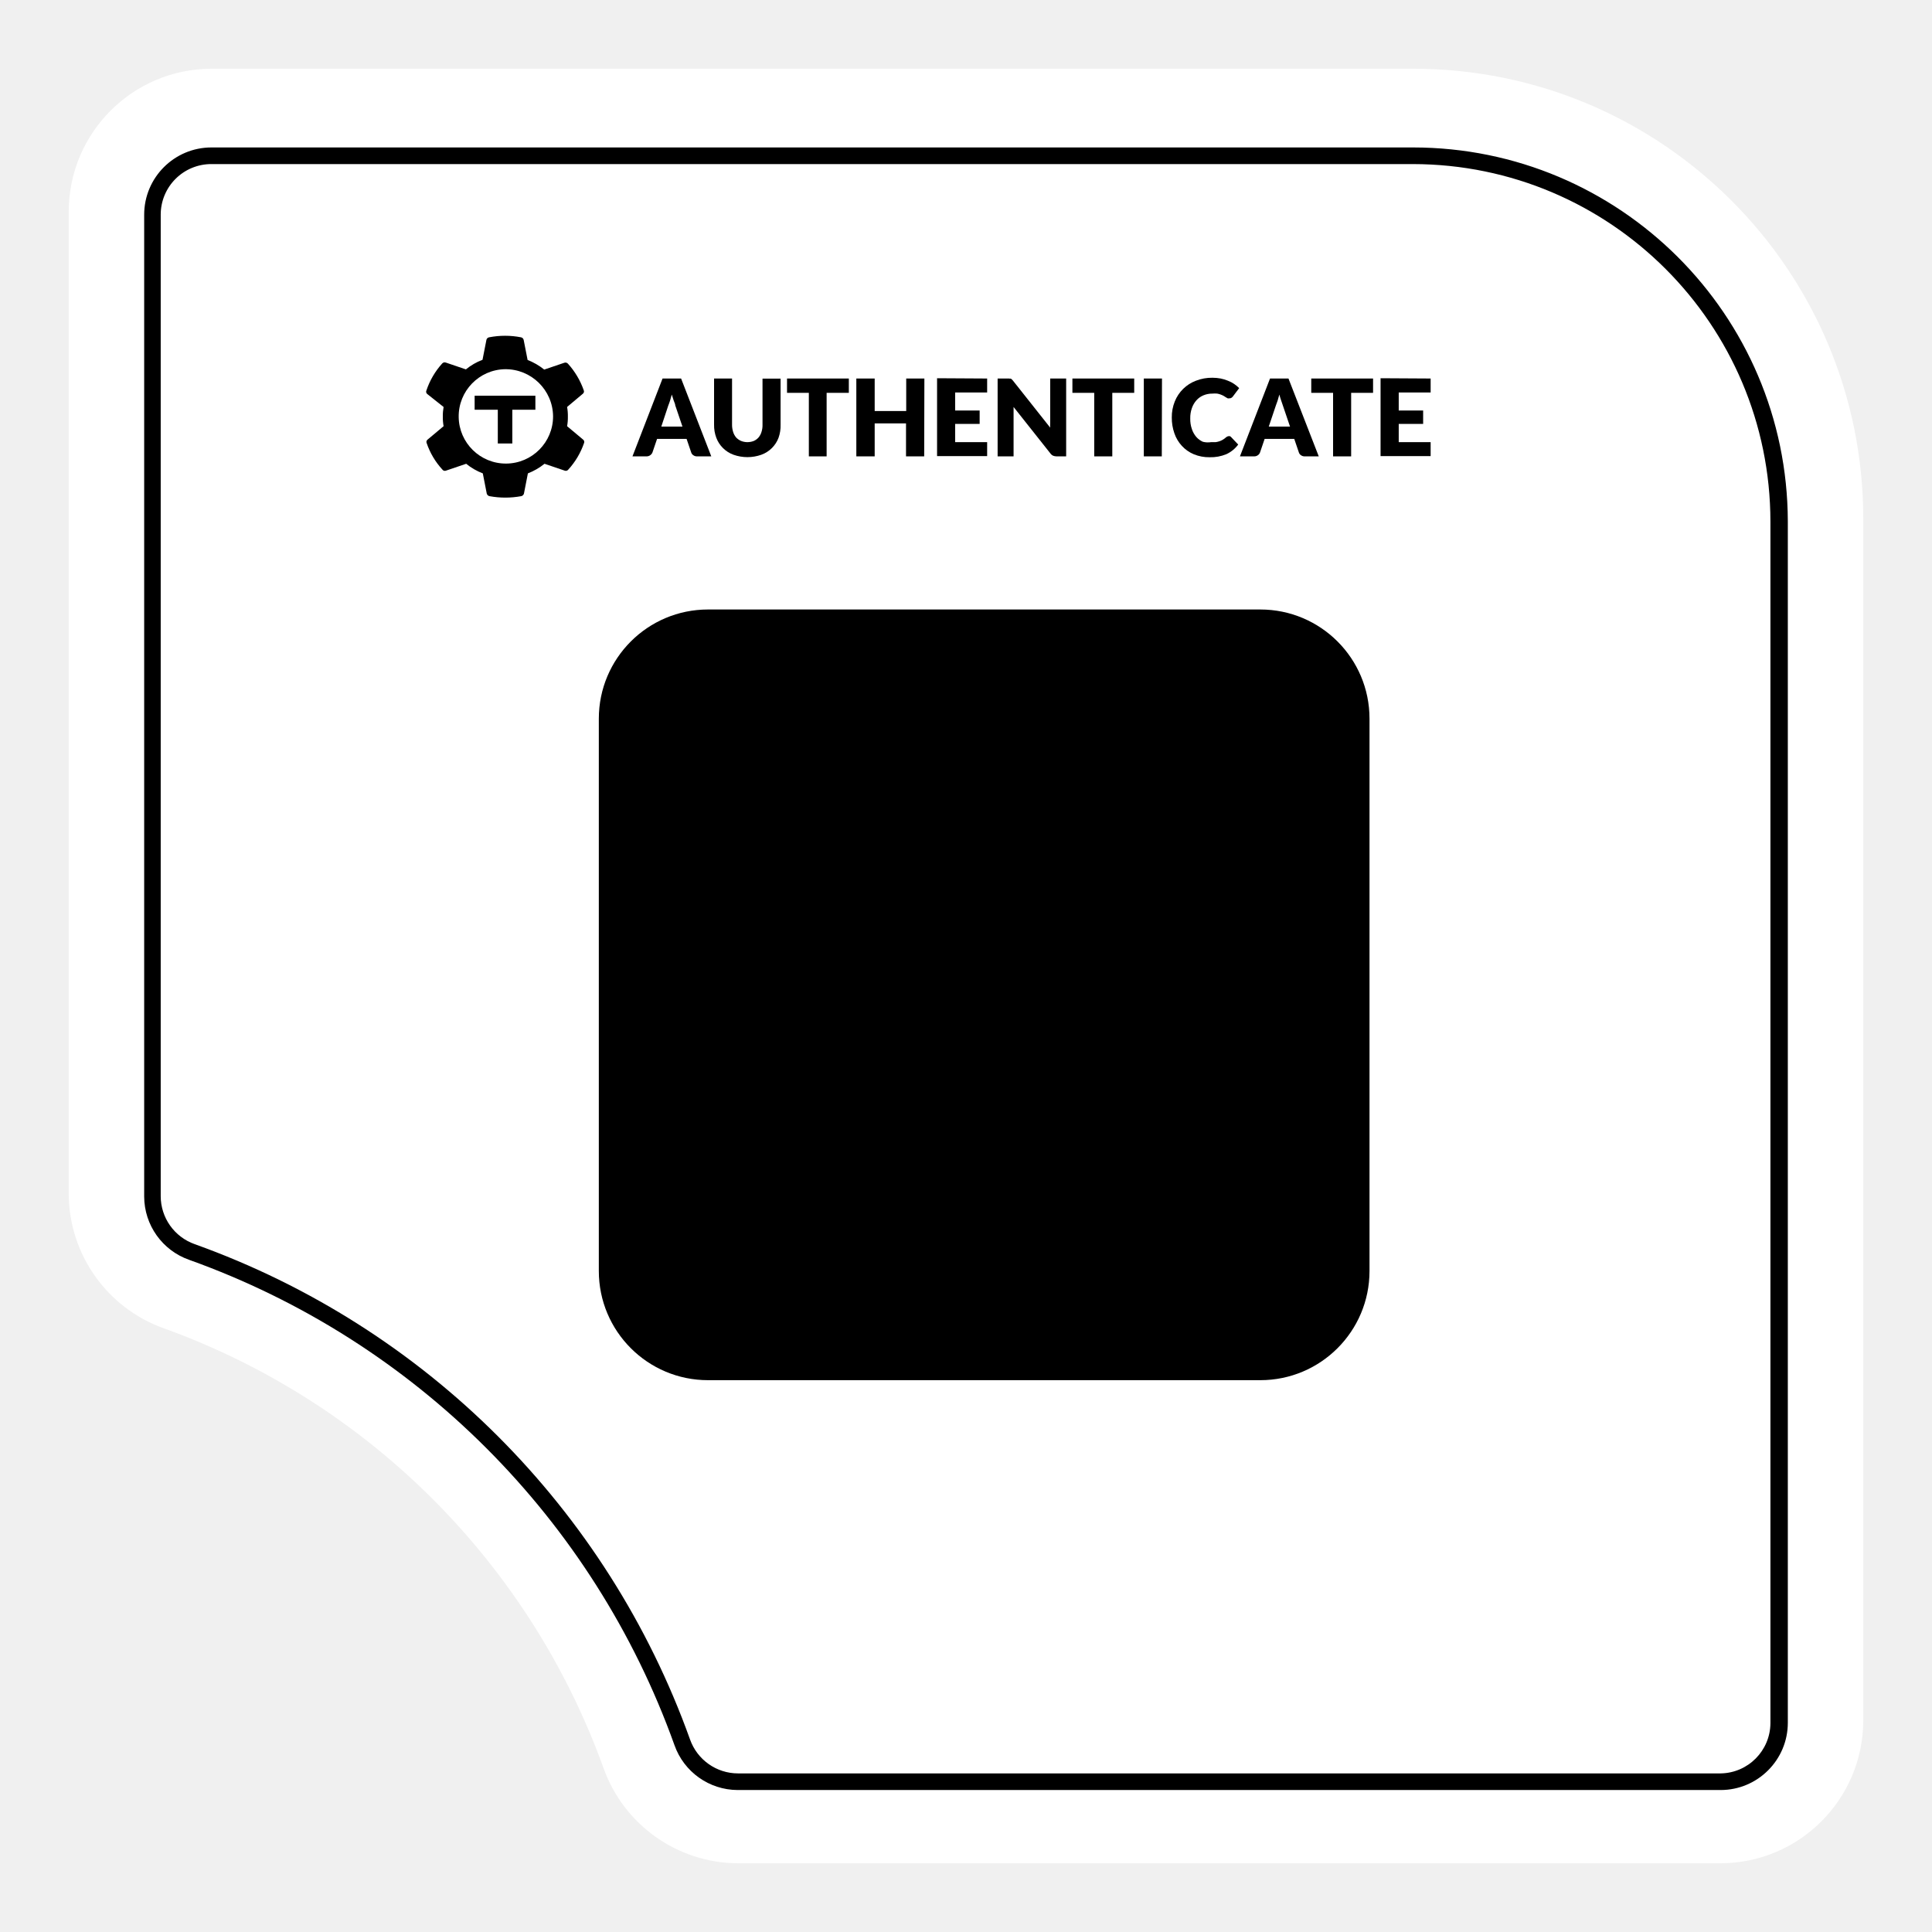
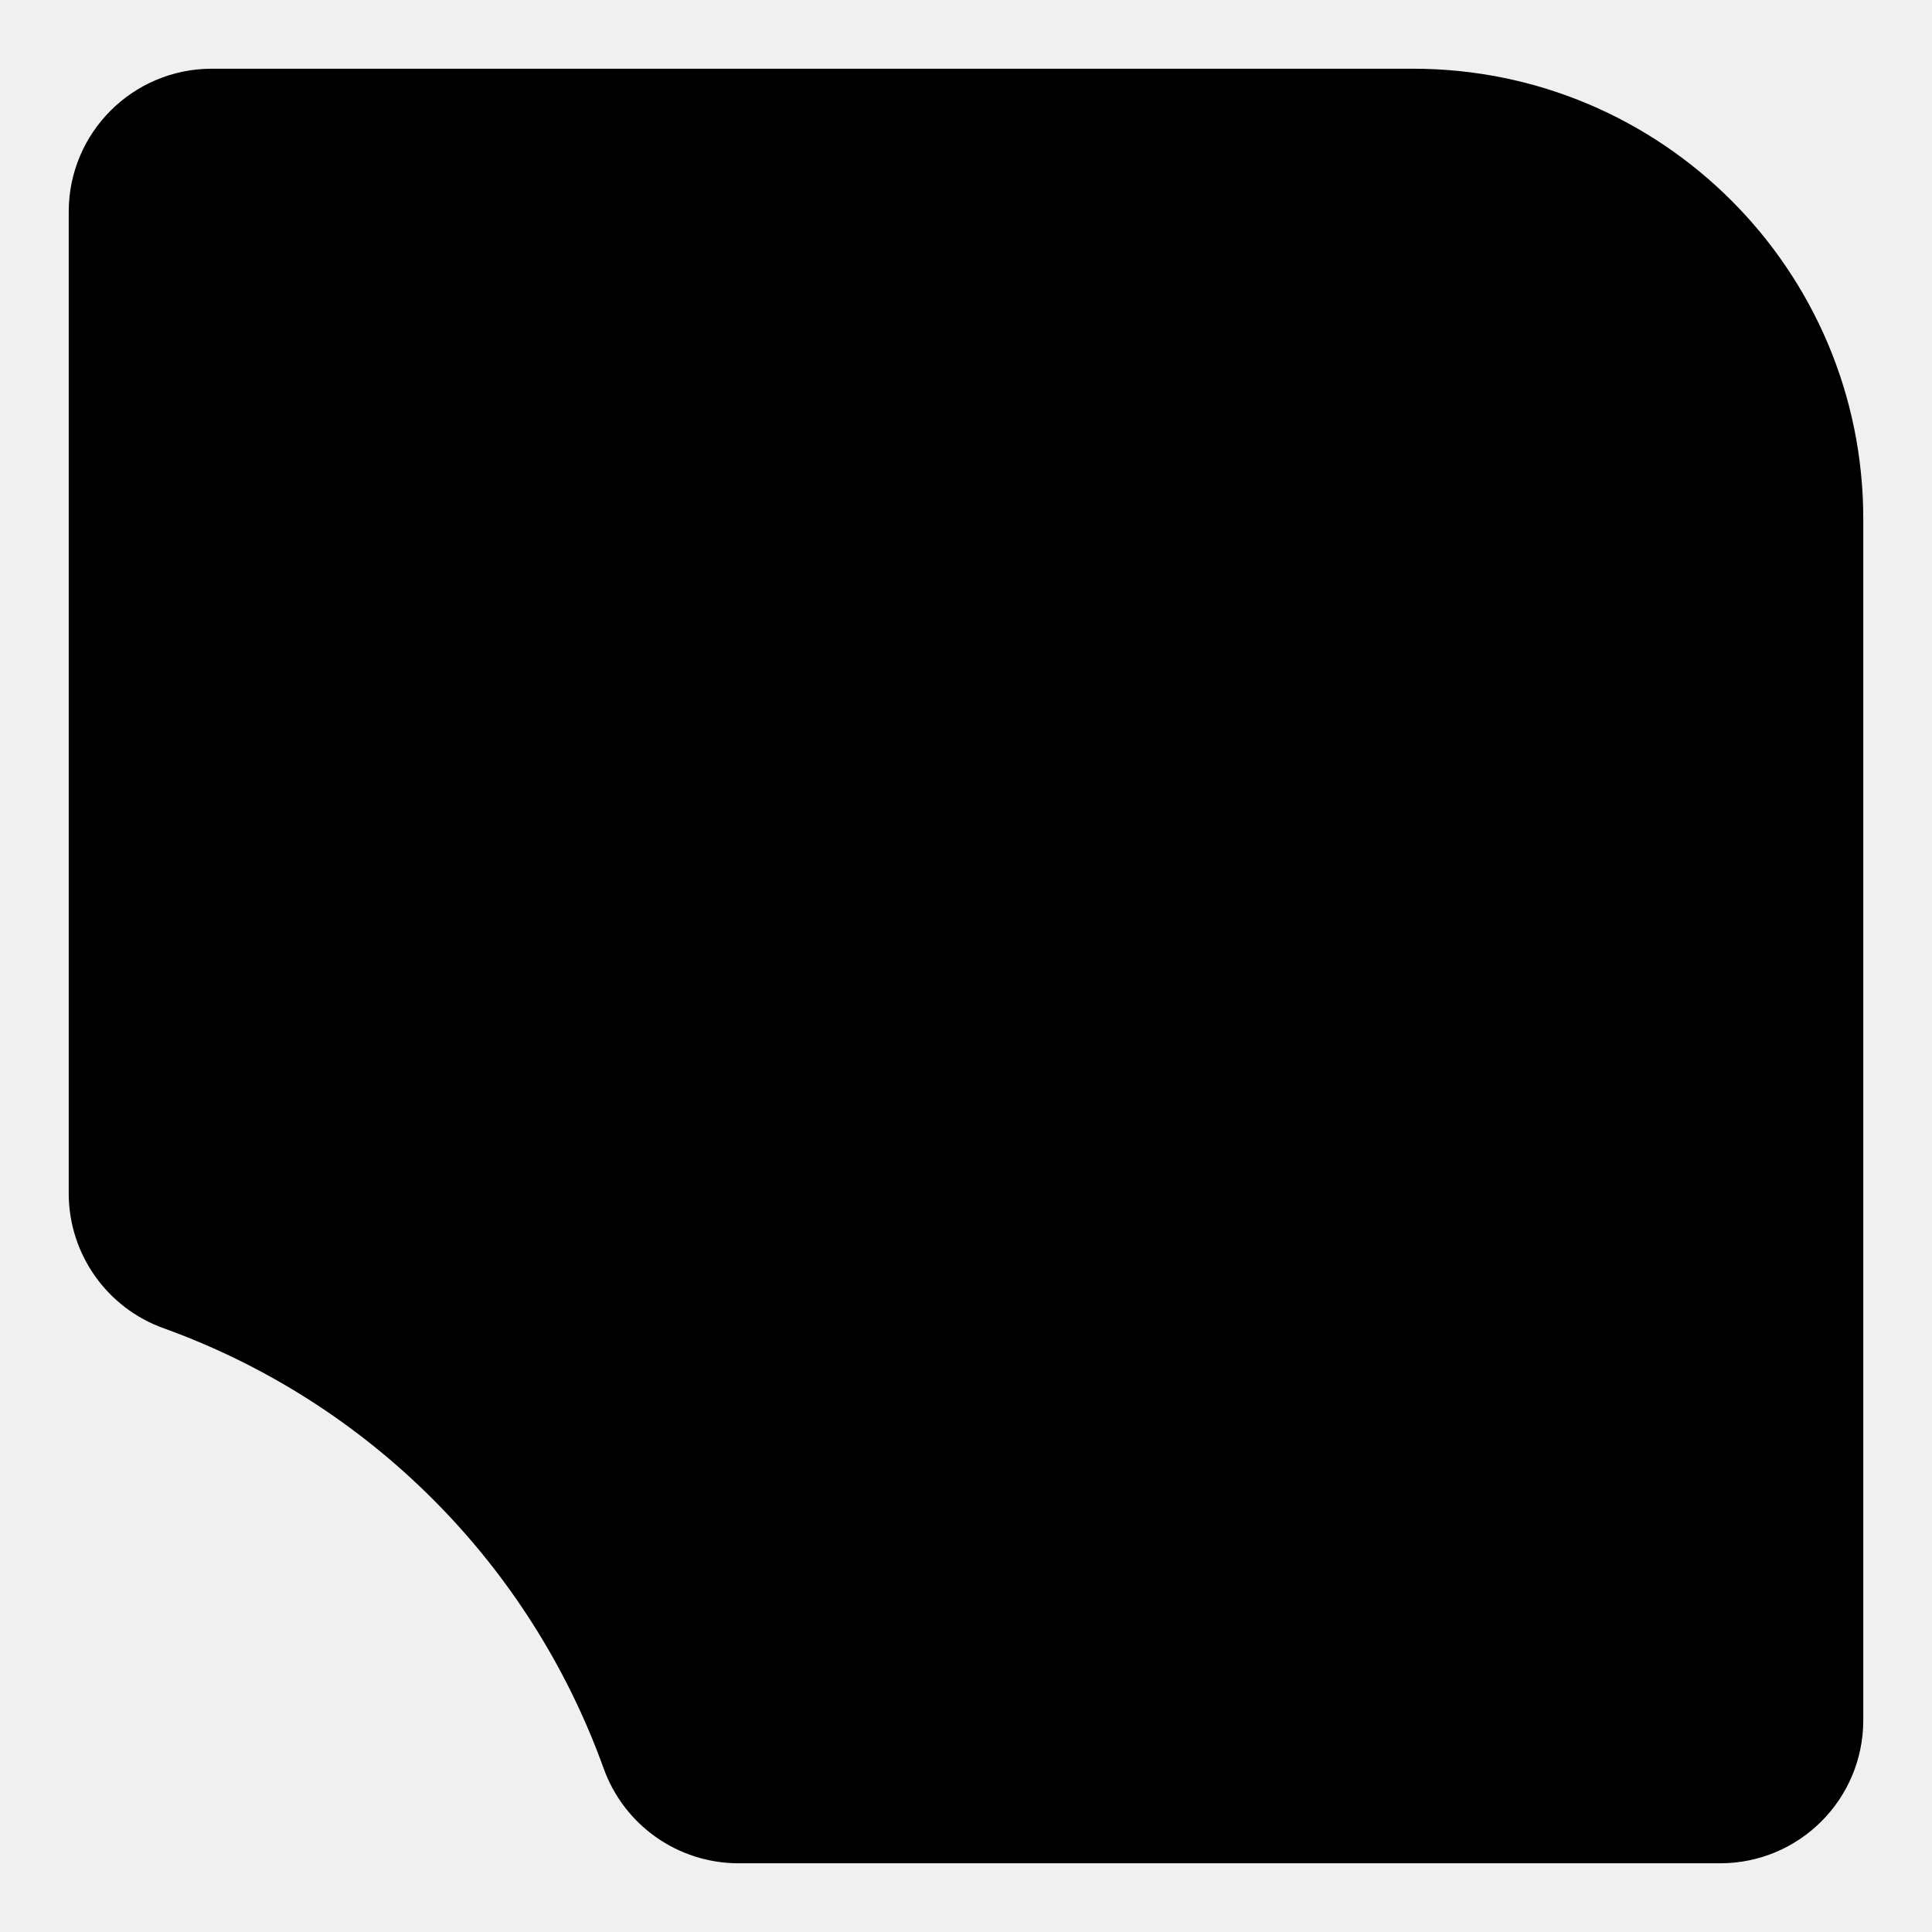
<svg xmlns="http://www.w3.org/2000/svg" xmlns:xlink="http://www.w3.org/1999/xlink" id="Layer_1" data-name="Layer 1" viewBox="0 0 201 201">
  <defs>
-     <style>
-         .cls-1{fill:#fff;}
-         </style>
    <linearGradient id="linear-gradient" x1="15.05" y1="100.78" x2="185.93" y2="100.78" gradientUnits="userSpaceOnUse">
      <stop offset="0" stop-color="#6e17f4" />
      <stop offset="1" stop-color="#572dcf" />
    </linearGradient>
    <linearGradient id="linear-gradient-2" x1="24.33" y1="198.79" x2="104.09" y2="101.42" gradientUnits="userSpaceOnUse">
      <stop offset="0" stop-color="#9e99f7" />
      <stop offset="0.41" stop-color="#a495f7" />
      <stop offset="0.94" stop-color="#b48bf7" />
      <stop offset="1" stop-color="#b68af7" />
    </linearGradient>
    <linearGradient id="linear-gradient-3" x1="123.97" y1="80.37" x2="81.3" y2="125.76" gradientUnits="userSpaceOnUse">
      <stop offset="0" stop-color="#c77ff7" />
      <stop offset="0.66" stop-color="#8346f5" />
      <stop offset="1" stop-color="#662df4" />
    </linearGradient>
    <linearGradient id="linear-gradient-4" x1="136.47" y1="76.43" x2="71.28" y2="103.54" xlink:href="#linear-gradient-3" />
    <linearGradient id="linear-gradient-5" x1="138.71" y1="81.83" x2="73.52" y2="108.94" xlink:href="#linear-gradient-3" />
    <linearGradient id="linear-gradient-6" x1="140.96" y1="87.23" x2="75.77" y2="114.34" xlink:href="#linear-gradient-3" />
  </defs>
  <path class="cls-1" d="M76.8,193.85H179A14.88,14.88,0,0,0,193.85,179V54A46.83,46.83,0,0,0,147,7.15H22A14.88,14.88,0,0,0,7.15,22V124.2a14.91,14.91,0,0,0,9.91,14,76.06,76.06,0,0,1,45.72,45.72A14.91,14.91,0,0,0,76.8,193.85Z" />
  <path class="cls-2" d="M147,17.07a37.24,37.24,0,0,1,37.19,37.2v125A5.26,5.26,0,0,1,179,184.5H76.79a5.3,5.3,0,0,1-5-3.53,85.32,85.32,0,0,0-51.53-51.53,5.3,5.3,0,0,1-3.54-5V22.32A5.26,5.26,0,0,1,22,17.07H147m0-1.73H22a7,7,0,0,0-7,7V124.49a7,7,0,0,0,4.68,6.58,83.56,83.56,0,0,1,50.49,50.49,7,7,0,0,0,6.57,4.67H179a7,7,0,0,0,7-7v-125A39,39,0,0,0,147,15.34Z" />
  <path class="cls-3" d="M74,47.48H72.53a.63.63,0,0,1-.4-.12.53.53,0,0,1-.22-.29l-.48-1.41H68.36l-.48,1.41a.64.64,0,0,1-.22.28.65.65,0,0,1-.39.13H65.8l3.13-8.1h1.93Zm-5.2-3.1H71l-.75-2.21c0-.15-.1-.31-.16-.5s-.13-.4-.2-.62q-.09.33-.18.63c-.06.19-.12.36-.18.5Z" />
  <path class="cls-3" d="M77.73,46a1.83,1.83,0,0,0,.68-.12,1.39,1.39,0,0,0,.5-.36,1.57,1.57,0,0,0,.31-.57,2.25,2.25,0,0,0,.11-.76v-4.8h1.88v4.8A3.74,3.74,0,0,1,81,45.54a3,3,0,0,1-.69,1.07,3,3,0,0,1-1.1.7,4.33,4.33,0,0,1-2.9,0,3,3,0,0,1-1.1-.7,3,3,0,0,1-.69-1.07,3.74,3.74,0,0,1-.23-1.36v-4.8h1.87v4.79a2.49,2.49,0,0,0,.11.76,1.69,1.69,0,0,0,.31.58,1.57,1.57,0,0,0,.51.36A1.78,1.78,0,0,0,77.73,46Z" />
  <path class="cls-3" d="M88.31,39.38v1.49H86v6.61H84.15V40.87H81.88V39.38Z" />
  <path class="cls-3" d="M96.15,47.48H94.26V44.05H91v3.43H89.09v-8.1H91v3.38h3.28V39.38h1.89Z" />
  <path class="cls-3" d="M102.7,39.38v1.45H99.37v1.88h2.55V44.1H99.37V46h3.33v1.45H97.49v-8.1Z" />
  <path class="cls-3" d="M105,39.39l.15,0a1,1,0,0,1,.13.09l.13.15,3.85,4.86a3.52,3.52,0,0,1,0-.45c0-.15,0-.29,0-.41V39.38h1.66v8.1h-1a1,1,0,0,1-.36-.07.75.75,0,0,1-.29-.25l-3.82-4.82,0,.42c0,.13,0,.26,0,.38v4.34h-1.66v-8.1H105Z" />
  <path class="cls-3" d="M118,39.38v1.49h-2.28v6.61h-1.88V40.87h-2.27V39.38Z" />
  <path class="cls-3" d="M120.87,47.48H119v-8.1h1.89Z" />
  <path class="cls-3" d="M127.81,45.38a.35.35,0,0,1,.14,0,.28.28,0,0,1,.12.08l.75.79a3.22,3.22,0,0,1-1.23,1,4.22,4.22,0,0,1-1.74.32,4.15,4.15,0,0,1-1.65-.31,3.56,3.56,0,0,1-1.24-.87,3.66,3.66,0,0,1-.78-1.31,4.82,4.82,0,0,1-.27-1.64,4.32,4.32,0,0,1,.31-1.67,3.82,3.82,0,0,1,2.2-2.16,4.54,4.54,0,0,1,1.72-.31,4.74,4.74,0,0,1,.86.08,4.11,4.11,0,0,1,.75.23,3.22,3.22,0,0,1,.64.33,3.35,3.35,0,0,1,.53.44l-.64.85a.62.62,0,0,1-.14.14.33.33,0,0,1-.23.07.41.41,0,0,1-.19,0l-.19-.11-.22-.14a2.24,2.24,0,0,0-.67-.24,2.51,2.51,0,0,0-.51,0,2.34,2.34,0,0,0-.93.18,2,2,0,0,0-.73.52,2.4,2.4,0,0,0-.47.81,3.06,3.06,0,0,0-.17,1.08,3.14,3.14,0,0,0,.17,1.1,2.43,2.43,0,0,0,.46.82,2,2,0,0,0,.68.5A2.12,2.12,0,0,0,126,46l.47,0a2.23,2.23,0,0,0,.39-.09,1.58,1.58,0,0,0,.35-.16,2.09,2.09,0,0,0,.33-.24.42.42,0,0,1,.14-.09A.32.32,0,0,1,127.81,45.38Z" />
  <path class="cls-3" d="M137.2,47.48h-1.45a.63.63,0,0,1-.4-.12.53.53,0,0,1-.22-.29l-.48-1.41h-3.08l-.48,1.41a.61.61,0,0,1-.21.28.66.66,0,0,1-.4.13H129l3.13-8.1h1.92ZM132,44.38h2.21l-.75-2.21c-.05-.15-.1-.31-.17-.5s-.13-.4-.19-.62q-.09.33-.18.63l-.18.5Z" />
  <path class="cls-3" d="M142.85,39.38v1.49h-2.28v6.61h-1.88V40.87h-2.27V39.38Z" />
  <path class="cls-3" d="M148.84,39.38v1.45h-3.32v1.88h2.54V44.1h-2.54V46h3.32v1.45h-5.21v-8.1Z" />
  <g id="Social-Tiles-Templates">
    <g id="logos">
      <path id="Combined-Shape-as-symbol-Copy-2" class="cls-4" d="M50.9,35.09a8.67,8.67,0,0,1,3.29,0,.35.35,0,0,1,.29.27h0l.41,2.09a6.56,6.56,0,0,1,1.73,1h0l2.09-.71a.35.35,0,0,1,.38.1,8.09,8.09,0,0,1,1.64,2.76.3.3,0,0,1-.1.37h0L59,42.34a5.26,5.26,0,0,1,.08,1,5.15,5.15,0,0,1-.08,1h0l1.66,1.39a.3.3,0,0,1,.1.37,7.91,7.91,0,0,1-1.64,2.76.32.32,0,0,1-.38.1h0l-2.09-.71a6.56,6.56,0,0,1-1.73,1h0l-.41,2.1a.37.37,0,0,1-.29.27,9.1,9.1,0,0,1-3.29,0,.37.37,0,0,1-.29-.27h0l-.41-2.1a6.26,6.26,0,0,1-1.73-1h0l-2.09.71a.31.31,0,0,1-.38-.1,7.76,7.76,0,0,1-1.64-2.76.3.3,0,0,1,.1-.37h0l1.66-1.39a5.15,5.15,0,0,1-.08-1,5.26,5.26,0,0,1,.08-1h0L44.46,41a.3.3,0,0,1-.1-.37A7.94,7.94,0,0,1,46,37.82a.34.34,0,0,1,.38-.1h0l2.09.71a6.26,6.26,0,0,1,1.73-1h0l.41-2.09A.35.35,0,0,1,50.9,35.09Zm1.64,3.32a4.91,4.91,0,1,0,5,4.9A4.95,4.95,0,0,0,52.54,38.41Zm3.16,2.76v1.46H53.3v3.51H51.79V42.63H49.38V41.17Z" />
    </g>
  </g>
  <rect class="cls-5" x="62.3" y="63.41" width="80.18" height="80.18" rx="11.36" />
  <path class="cls-6" d="M130,104.34V88.2a4.9,4.9,0,0,0-4.89-4.91H71.41a4.9,4.9,0,0,0-4.89,4.91v21.54a4.89,4.89,0,0,0,4.89,4.9h43.06a8.89,8.89,0,0,0-.06,1A11.93,11.93,0,1,0,130,104.34Zm-14,5.37H71.45V88.22h53.66v15.59A11.88,11.88,0,0,0,116,109.71Zm8.26,11.75-5.3-5.25,1.91-2,3.44,3.35,7.43-7.28,1.93,1.93Z" />
  <path class="cls-8" d="M82.53,103.3a.87.87,0,0,1-.88-.87v-1.3a4.36,4.36,0,0,1,0-.51,2.25,2.25,0,0,1,.11-.48,2.17,2.17,0,0,1-.36.32l-.43.28-1.09.63a.87.87,0,0,1-1.19-.3h0A.87.87,0,0,1,79,99.86l1.06-.62q.24-.13.48-.24a2.13,2.13,0,0,1,.49-.15,2.16,2.16,0,0,1-.49-.16q-.24-.1-.48-.24L79,97.8a.87.87,0,0,1-.3-1.2h0a.87.87,0,0,1,1.2-.3L81,97l.43.28a2.35,2.35,0,0,1,.37.33,3,3,0,0,1-.15-1V95.26a.87.87,0,0,1,.88-.87h.08a.87.87,0,0,1,.88.87v1.3a4.41,4.41,0,0,1,0,.52,4.15,4.15,0,0,1-.11.48,2.35,2.35,0,0,1,.37-.33c.13-.09.27-.19.42-.28l1.09-.64a.87.87,0,0,1,1.19.3h0a.88.88,0,0,1-.31,1.21l-1.07.62-.49.24a4.58,4.58,0,0,1-.49.15,2.3,2.3,0,0,1,.49.15l.49.25,1.08.64a.89.89,0,0,1,.3,1.21h0a.89.89,0,0,1-1.2.3l-1.09-.65-.44-.29a2.8,2.8,0,0,1-.38-.32,2.78,2.78,0,0,1,.17,1v1.33a.87.87,0,0,1-.88.87Z" />
  <path class="cls-9" d="M97.76,103.3a.87.87,0,0,1-.87-.87v-1.3a4.36,4.36,0,0,1,0-.51,1.78,1.78,0,0,1,.11-.48,2.24,2.24,0,0,1-.37.32l-.43.28-1.09.63a.88.88,0,0,1-1.19-.3h0a.88.88,0,0,1,.31-1.21l1.07-.62q.24-.13.48-.24a2,2,0,0,1,.49-.15,2,2,0,0,1-.49-.16q-.24-.1-.48-.24l-1.08-.65a.87.87,0,0,1-.31-1.2h0a.87.87,0,0,1,1.2-.3l1.08.65.44.28a2.35,2.35,0,0,1,.37.33,3,3,0,0,1-.15-1V95.26a.87.87,0,0,1,.87-.87h.09a.87.87,0,0,1,.87.87v1.3a4.41,4.41,0,0,1,0,.52,2.77,2.77,0,0,1-.11.48,2.35,2.35,0,0,1,.37-.33l.42-.28,1.09-.64a.89.89,0,0,1,1.2.3h0a.88.88,0,0,1-.31,1.21l-1.07.62-.49.24a4,4,0,0,1-.49.15,2.38,2.38,0,0,1,.5.15l.48.25,1.08.64a.88.88,0,0,1,.3,1.21h0a.89.89,0,0,1-1.2.3l-1.09-.65c-.15-.1-.3-.19-.43-.29a2.3,2.3,0,0,1-.38-.32,2.78,2.78,0,0,1,.16,1v1.33a.87.87,0,0,1-.87.87Z" />
  <path class="cls-10" d="M113,103.3a.87.87,0,0,1-.88-.87v-1.3a4.36,4.36,0,0,1,0-.51,2.25,2.25,0,0,1,.11-.48,1.89,1.89,0,0,1-.37.32l-.42.28-1.1.63a.86.86,0,0,1-1.18-.3h0a.87.87,0,0,1,.3-1.21l1.07-.62q.24-.13.48-.24a2.13,2.13,0,0,1,.49-.15,2.16,2.16,0,0,1-.49-.16q-.24-.1-.48-.24l-1.08-.65a.87.87,0,0,1-.3-1.2h0a.87.87,0,0,1,1.2-.3l1.09.65.43.28a2.35,2.35,0,0,1,.37.33,3,3,0,0,1-.15-1V95.26a.87.87,0,0,1,.88-.87h.08a.88.88,0,0,1,.88.87v1.3a4.41,4.41,0,0,1,0,.52,4.15,4.15,0,0,1-.11.48,2.82,2.82,0,0,1,.36-.33l.43-.28,1.09-.64a.88.88,0,0,1,1.19.3h0a.87.87,0,0,1-.31,1.21l-1.06.62-.5.24a4.42,4.42,0,0,1-.48.15A2.3,2.3,0,0,1,115,99l.49.25,1.07.64a.87.87,0,0,1,.3,1.21h0a.87.87,0,0,1-1.19.3l-1.09-.65c-.16-.1-.31-.19-.44-.29a2.8,2.8,0,0,1-.38-.32,2.78,2.78,0,0,1,.17,1v1.33a.88.88,0,0,1-.88.87Z" />
</svg>
